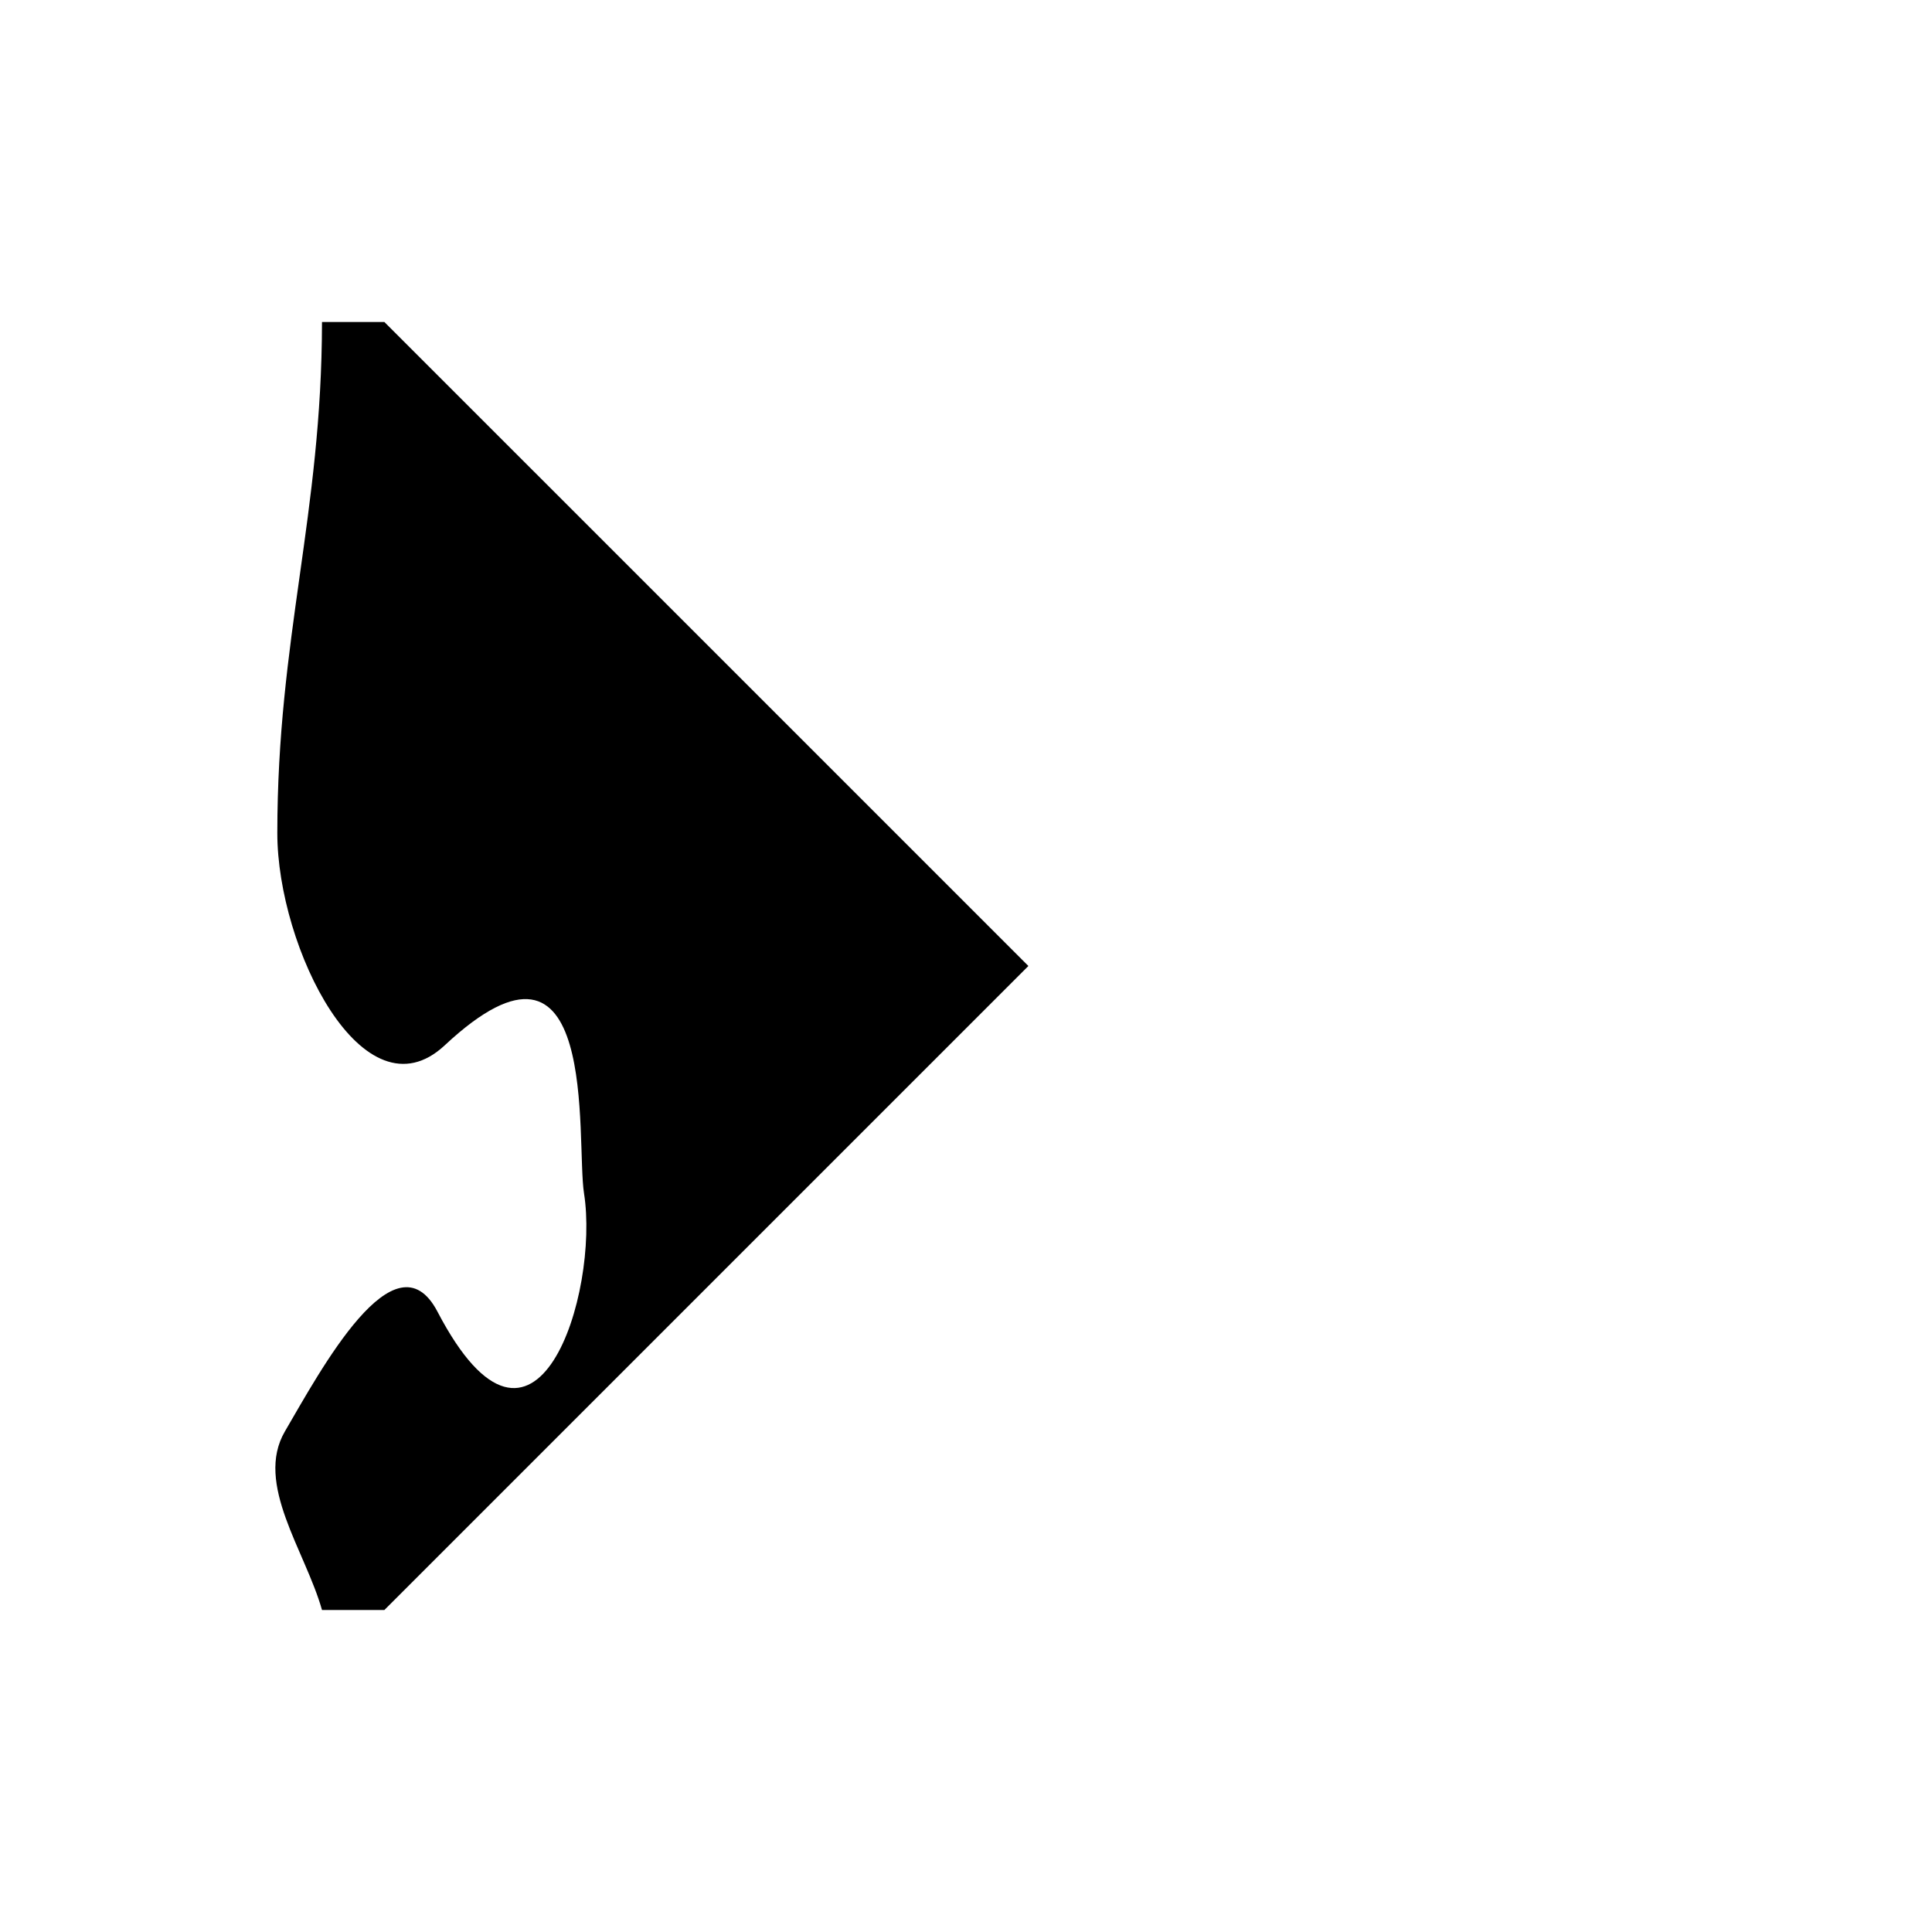
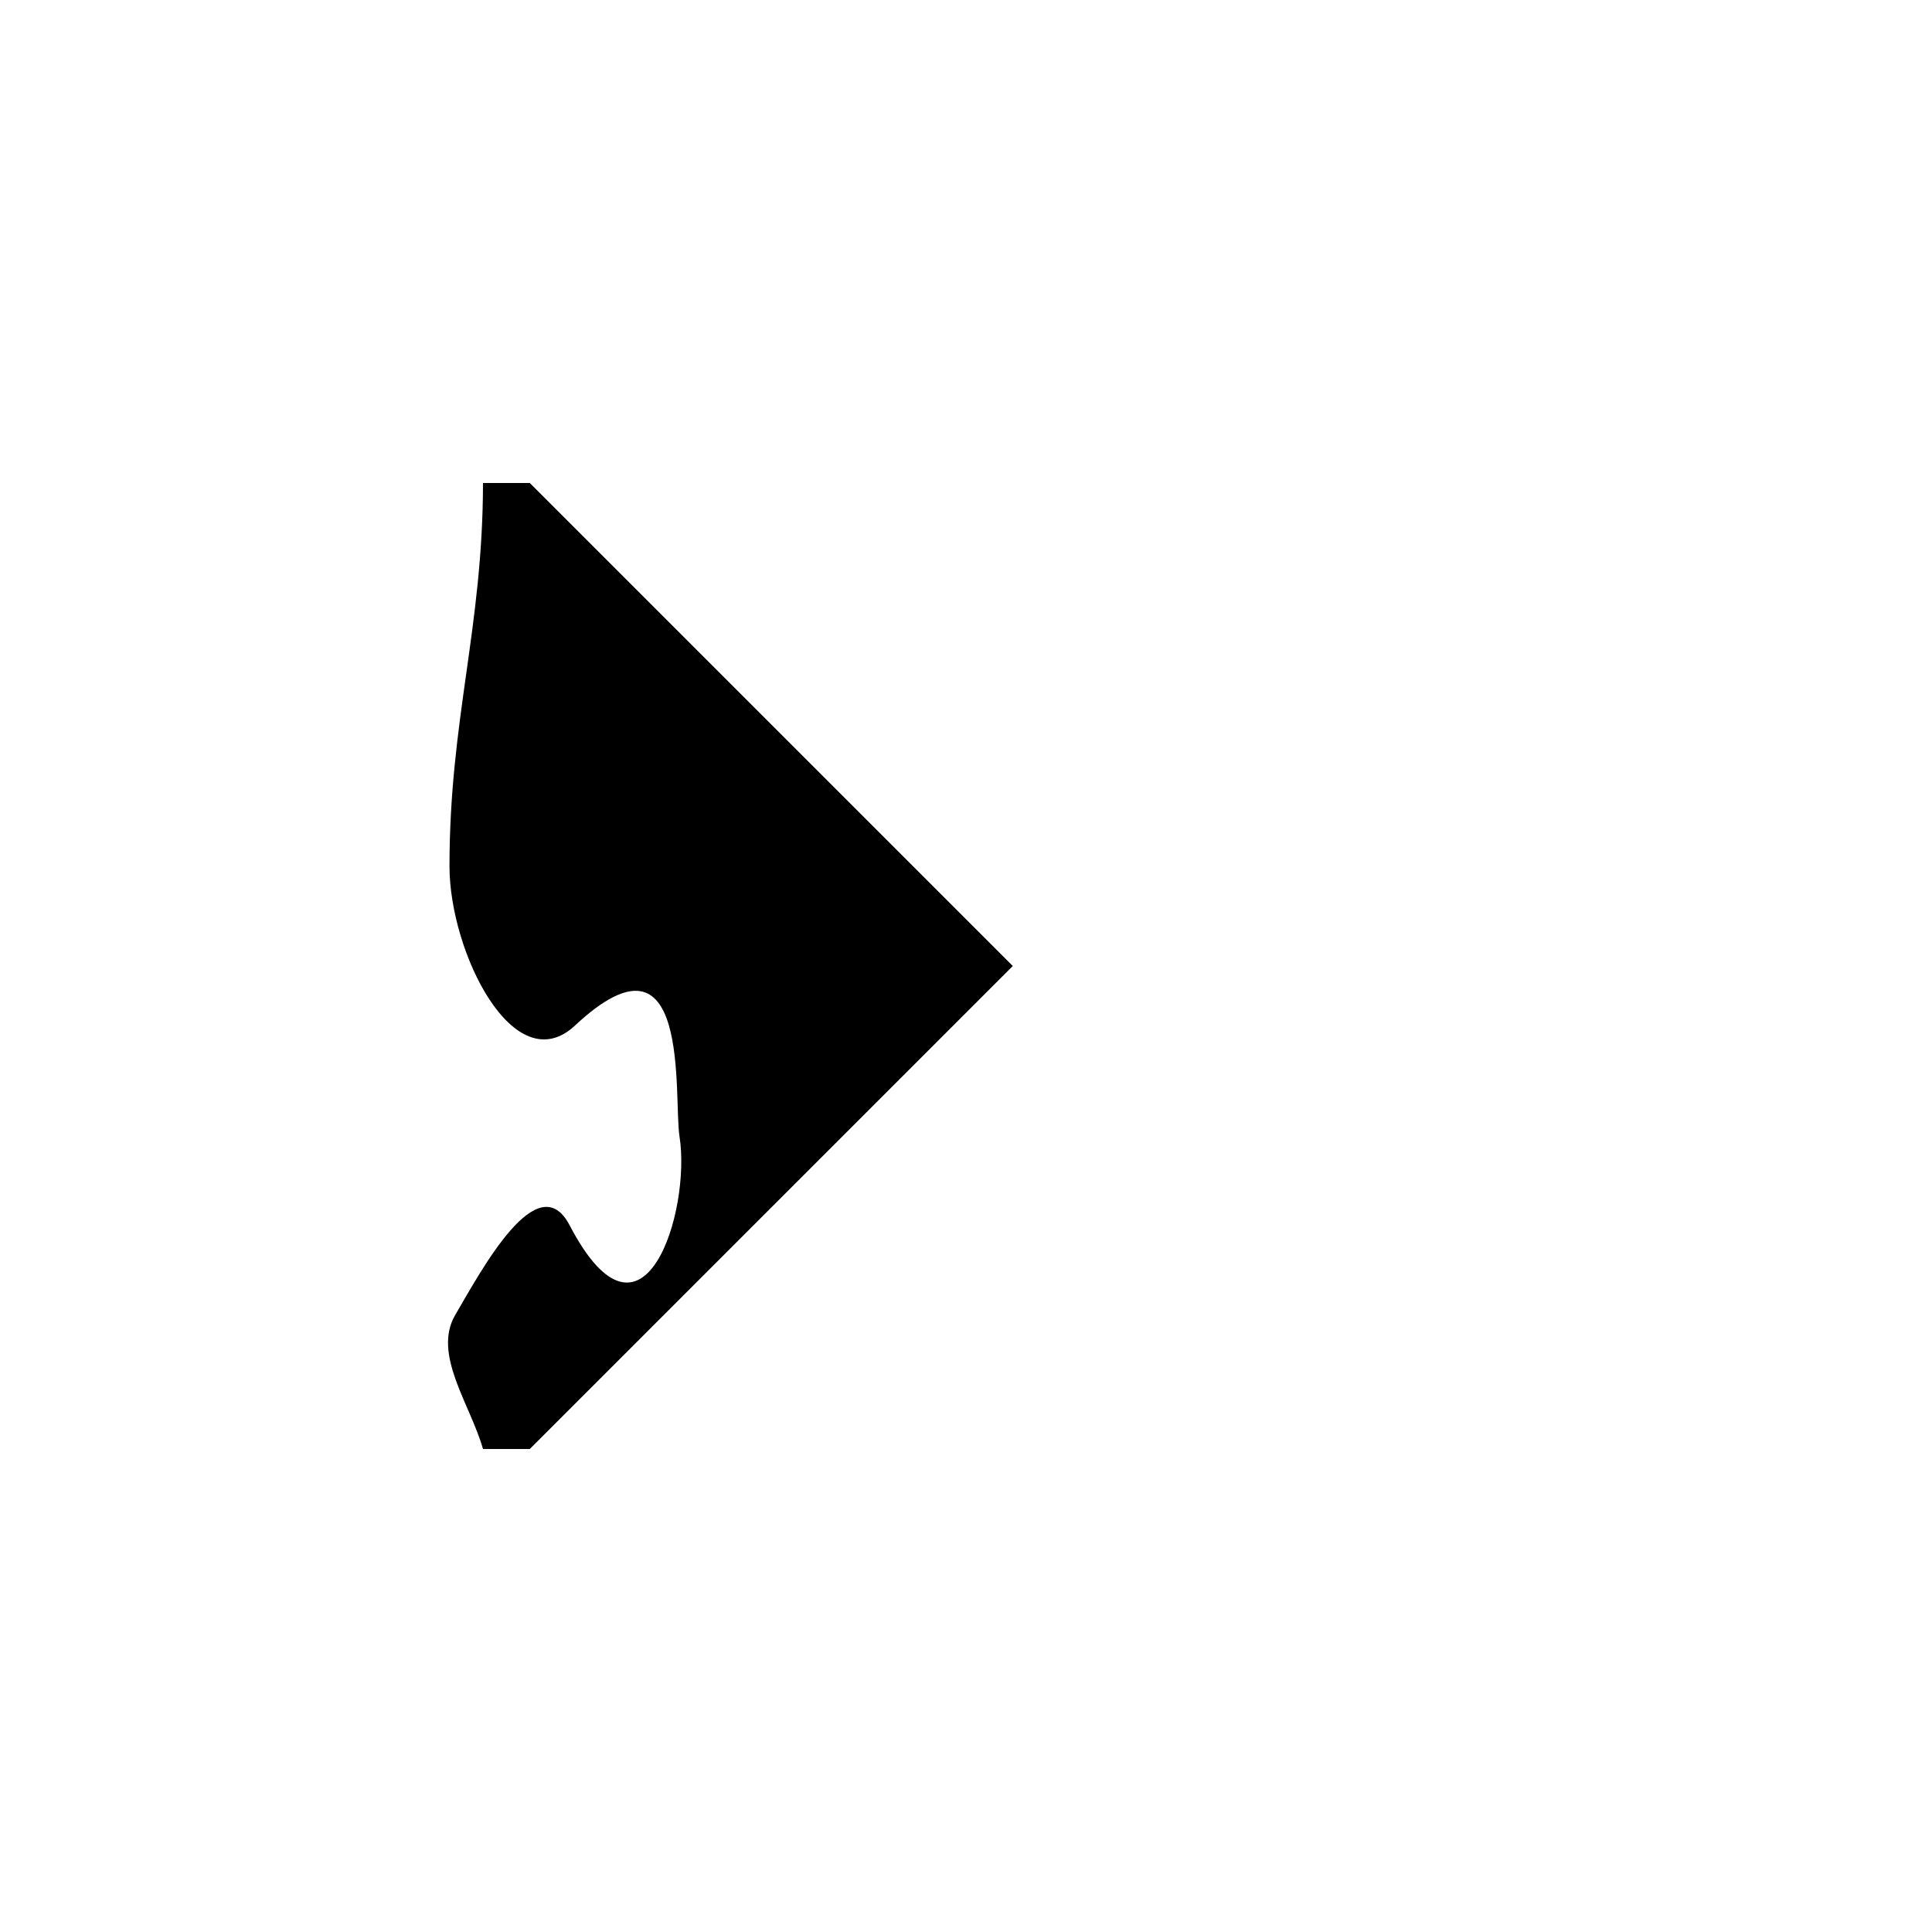
- <svg xmlns="http://www.w3.org/2000/svg" version="1.0" width="150" height="150" id="svg2">
+ <svg xmlns="http://www.w3.org/2000/svg" version="1.0" width="200" height="200" id="svg2">
  <defs id="defs4">
    </defs>
-   <path d="M 25,25 C 24.981,39.984 21.531,49.525 21.531,64.687 C 21.531,73.574 28.221,87.048 34.531,81.156 C 46.641,69.849 44.693,88.517 45.344,92.656 C 46.555,100.358 41.61,116.474 33.969,101.844 C 30.682,95.551 24.851,106.47 22.125,111.125 C 19.745,115.188 23.704,120.408 25,125 L 29.844,125 L 79.844,75 L 29.844,25 L 25,25 z " style="fill:#000000;fill-opacity:1;stroke:none;stroke-width:2;stroke-linecap:round;stroke-linejoin:round;stroke-miterlimit:4;stroke-opacity:1" id="path2471" />
+   <path d="M 50,50 C 49.982,64.984 46.531,74.525 46.531,89.687 C 46.531,98.574 53.221,112.048 59.531,106.156 C 71.641,94.849 69.693,113.517 70.344,117.656 C 71.556,125.358 66.61,141.474 58.969,126.844 C 55.682,120.551 49.851,131.47 47.125,136.125 C 44.746,140.188 48.704,145.408 50,150 L 54.844,150 L 104.844,100 L 54.844,50 L 50,50 z " style="fill:#000000;fill-opacity:1;stroke:none;stroke-width:2;stroke-linecap:round;stroke-linejoin:round;stroke-miterlimit:4;stroke-opacity:1" id="path2471" />
</svg>
